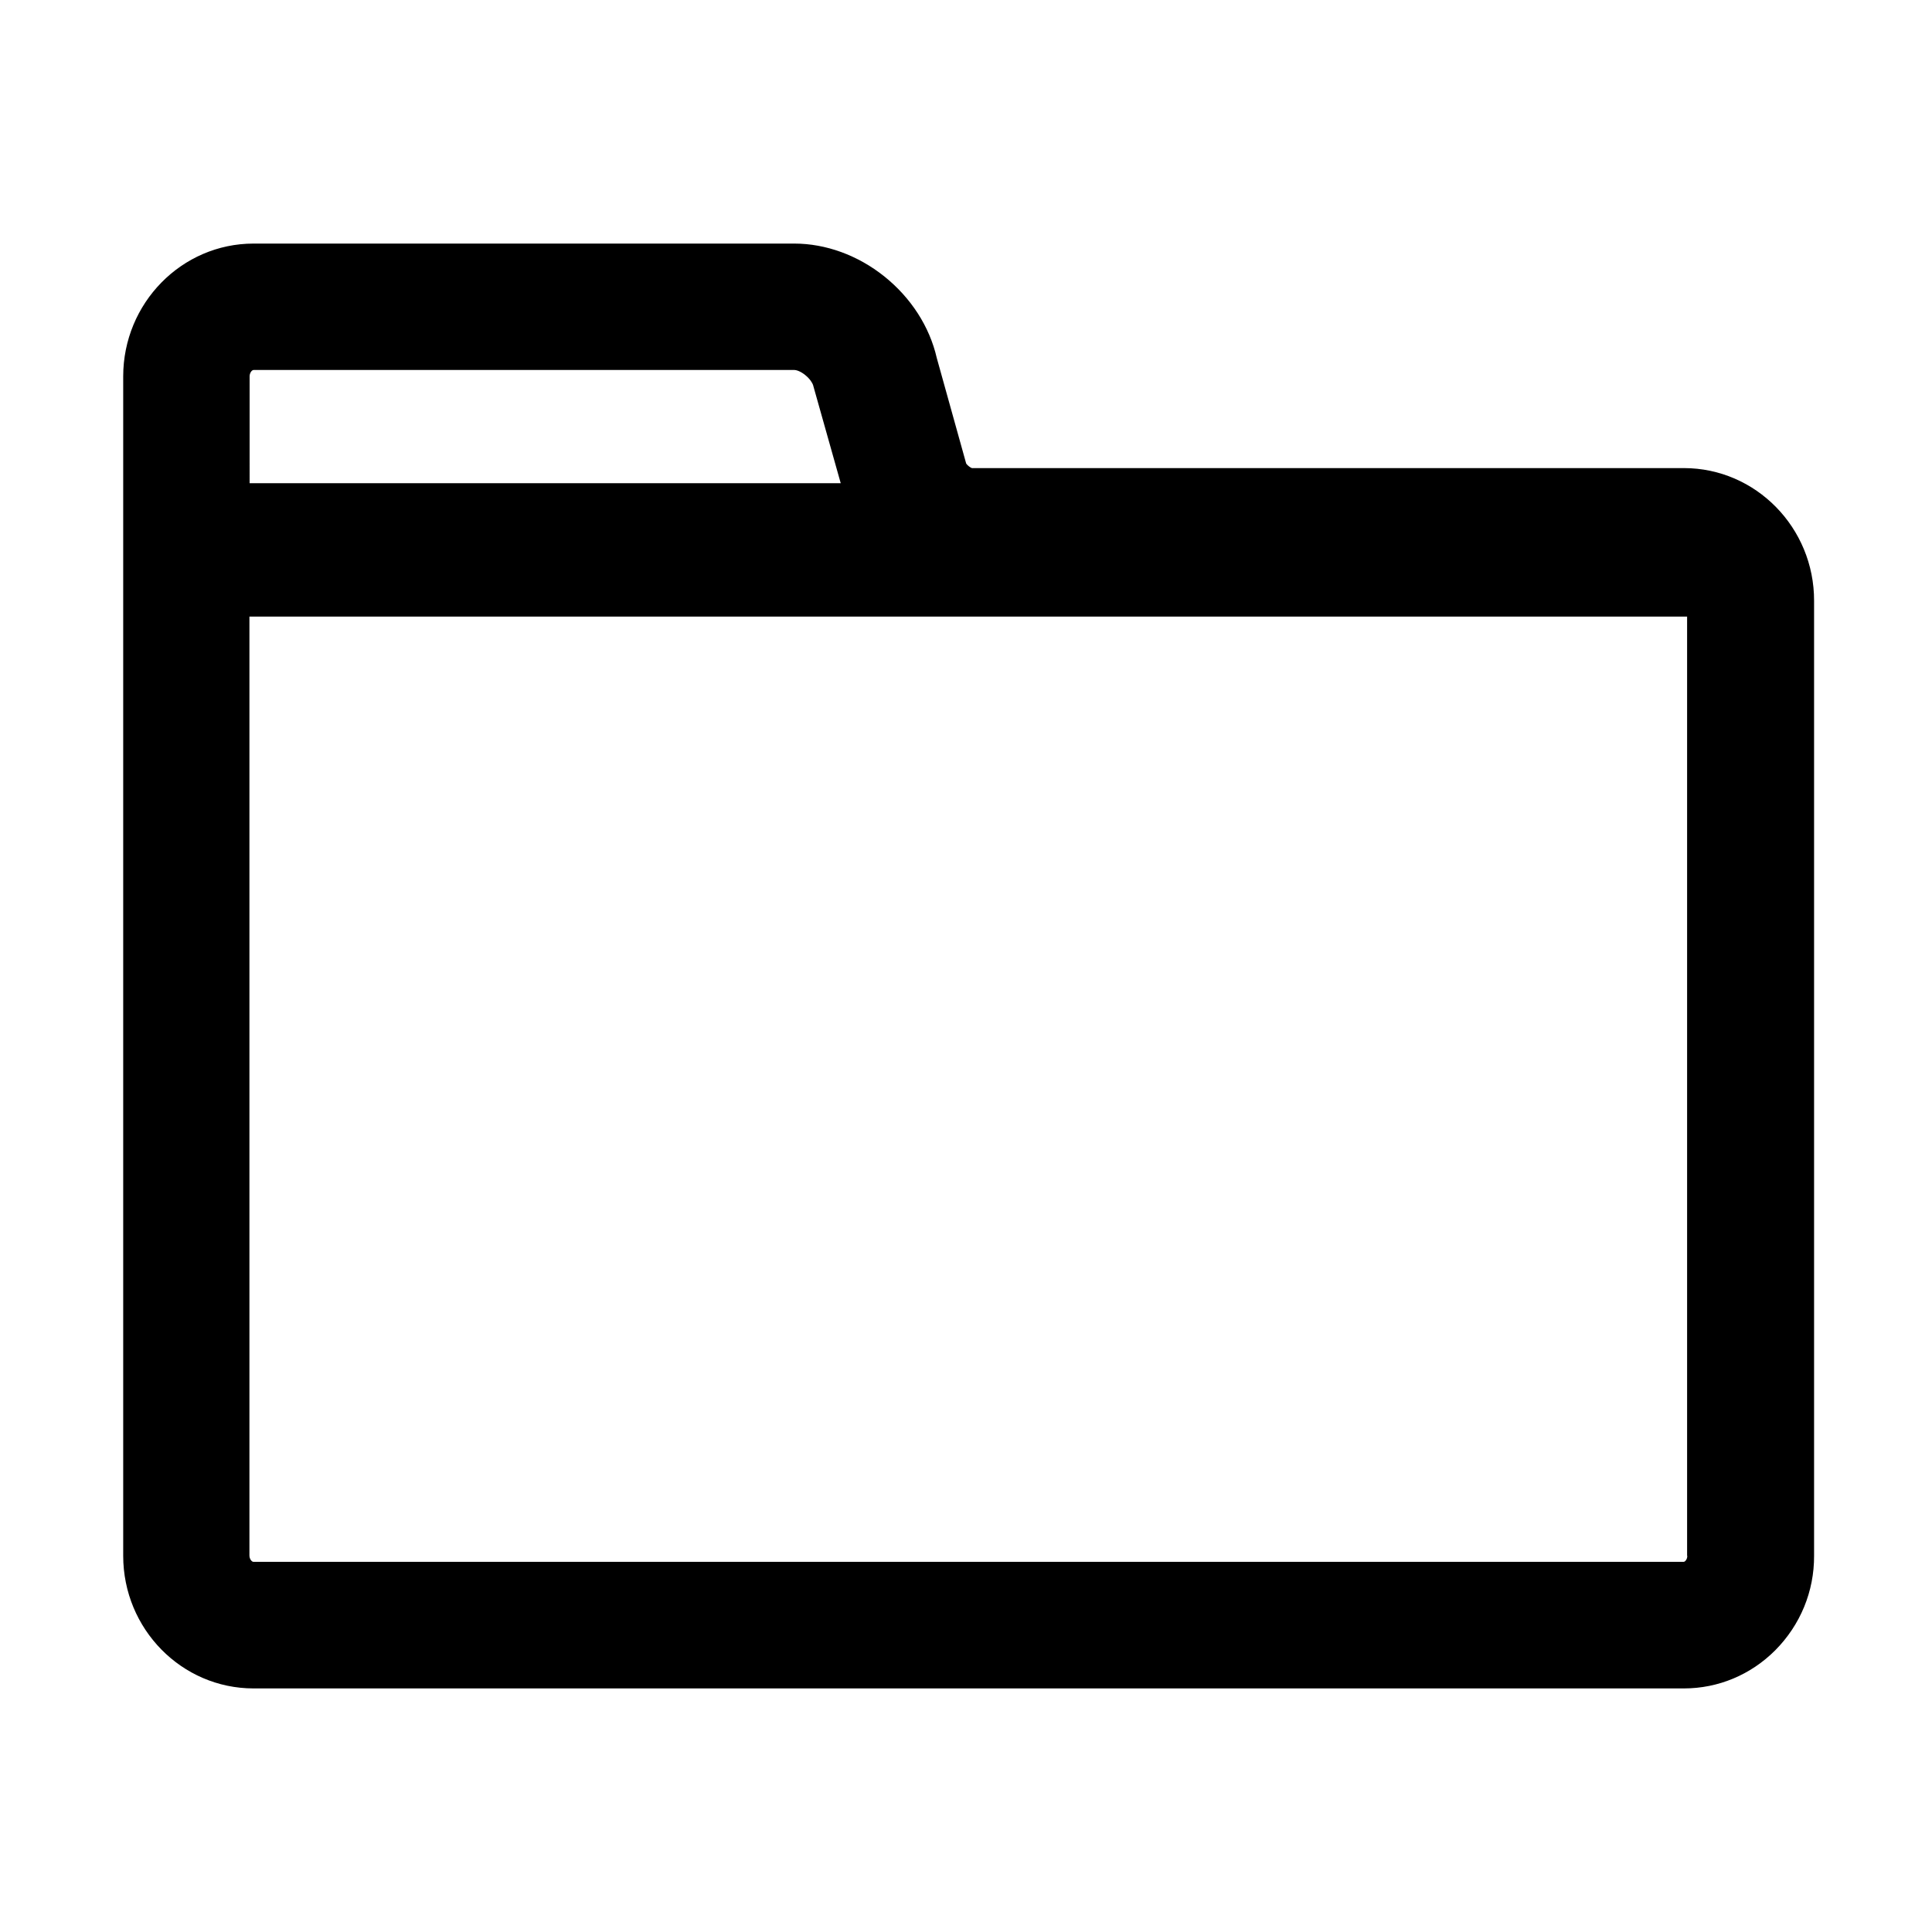
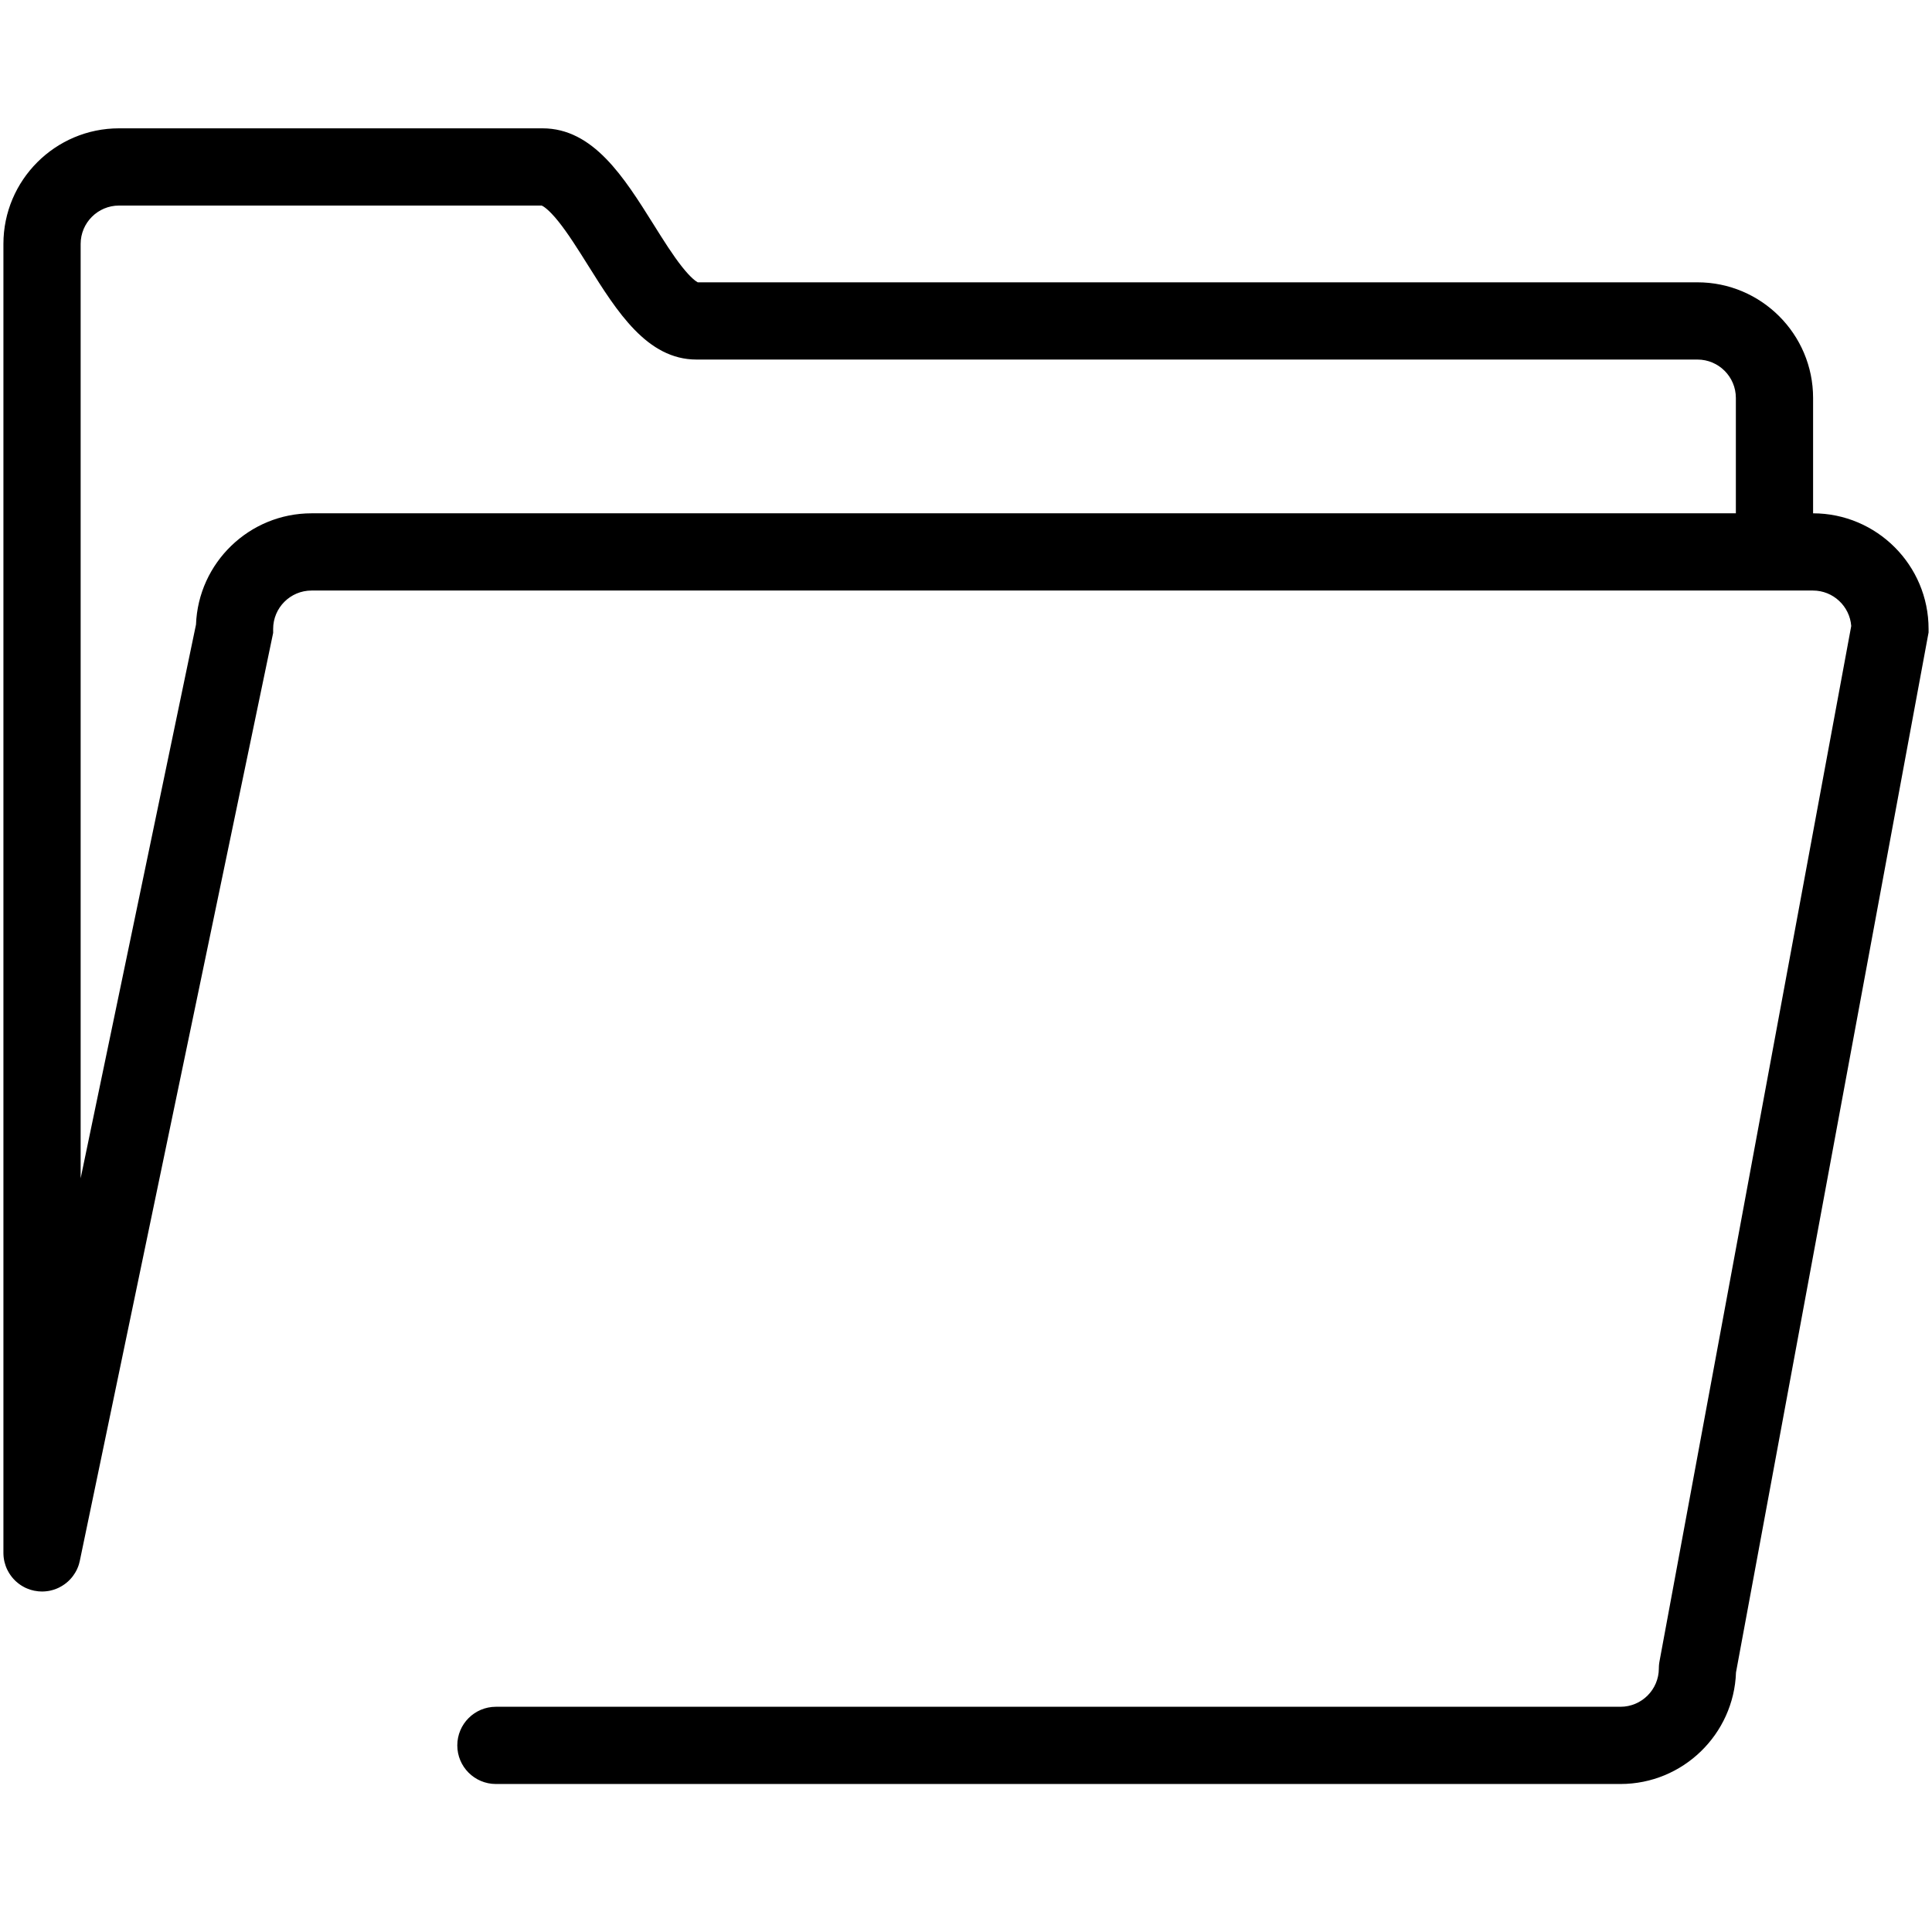
- <svg xmlns="http://www.w3.org/2000/svg" height="48" viewBox="0 0 1024 1024" width="48">
-   <path d="m892.5 248.1h-377.4c-.9-.3-2.5-1.6-3-2.4l-15.6-56c-3.8-16.6-13.7-31.9-27.8-43.2-14-11.2-31-17.4-47.7-17.4h-286.6c-38.1 0-69.1 31.6-69.1 70.4v625.1c0 38.8 31 70.3 69.1 70.3h758.1c18.2 0 35.4-7.2 48.4-20.2 13.3-13.4 20.7-31.2 20.6-50.2v-506c.1-38.8-30.9-70.4-69-70.4zm-760.2-48.6c0-1.9 1.2-3.4 2.1-3.4h286.6c1.2 0 3.5.8 5.8 2.7 2.5 2 3.8 4.2 4.2 5.4v.1l14.6 51.8h-313.3zm762 625.1c0 1.1-.3 1.9-1 2.7-.5.5-.8.5-1 .5h-758c-.8 0-2.1-1.4-2.1-3.4v-497.6h762v497.8z" />
+ <svg xmlns="http://www.w3.org/2000/svg" height="32" viewBox="0 0 1024 1024" width="32">
+   <path d="m960.976 272.065v-61.153c0-33.79-27.496-61.276-61.286-61.276h-529.868c-.819-.43-3.5-2.149-8.258-8.135-4.912-6.171-9.916-14.152-15.206-22.605-15.687-25.01-31.907-50.879-58.809-50.879l-224.462-0c-33.779 0-61.276 27.486-61.276 61.276v693.802c0 .338.01.686.031 1.023.01.246.031.501.051.767.02.225.041.45.072.675.01.113.031.225.051.348.01.174.041.338.072.512.051.276.102.553.153.819.041.225.092.46.153.686.174.686.368 1.351.604 2.016.102.266.205.532.307.798.082.205.174.409.256.614.051.092.092.194.133.297.102.215.215.44.327.655.174.348.368.696.573 1.044.082.153.174.307.266.45.849 1.381 1.862 2.661 3.019 3.807.164.164.327.327.501.481.287.266.583.522.88.767.256.205.512.409.778.614.266.194.532.389.798.563.266.184.532.358.808.522.317.194.645.379.982.553.184.113.379.205.573.307.205.092.409.194.604.287h.02c.266.123.542.246.819.348.553.225 1.115.43 1.699.604.573.174 1.167.327 1.77.45.757.153 1.504.266 2.251.338.624.061 1.248.092 1.873.092h.061c.348 0 .686-.01 1.034-.031.246 0 .491-.02.737-.051.246-.02.501-.041.747-.082.082 0 .164-.01.235-.031.215-.02.43-.051.645-.092.266-.041.522-.092.778-.143.194-.041.389-.082.583-.143.716-.164 1.412-.368 2.098-.614.266-.102.532-.205.798-.307.266-.113.522-.215.778-.338h.02c.266-.123.512-.246.767-.379.358-.174.706-.358 1.044-.573.153-.082.307-.174.45-.266.798-.481 1.555-1.023 2.282-1.627.256-.205.501-.42.747-.645.235-.215.471-.44.706-.675s.46-.471.675-.706c.225-.246.44-.491.645-.747s.409-.512.614-.778c.01-.01.01-.01.01-.01.379-.522.747-1.064 1.085-1.617.174-.287.338-.573.491-.86.133-.246.266-.491.389-.737.041-.092.092-.184.133-.276.092-.205.184-.409.276-.624.102-.215.194-.45.276-.675.082-.194.153-.389.225-.583.02-.072.051-.143.072-.225.082-.225.153-.46.225-.696.174-.573.327-1.167.45-1.77l.02-.102 102.443-491.678v-2.108c0-11.215 9.118-20.343 20.343-20.343h795.795c10.683 0 19.484 8.289 20.282 18.788l-101.543 548.318-.082.45c-.061.317-.113.634-.153.941-.041.297-.072.583-.102.87-.02.287-.051.573-.061.86-.02.327-.031.665-.031.993v.082c-.01 11.205-9.128 20.323-20.343 20.323h-596.035c-11.308 0-20.466 9.159-20.466 20.466 0 11.297 9.159 20.466 20.466 20.466h596.035c33.073 0 60.109-26.34 61.235-59.137v-.01l101.727-549.341.348-1.842v-1.883c-0-33.769-27.466-61.245-61.214-61.276zm-40.932 0h-754.924c-33.012 0-60.017 26.238-61.235 58.963l-61.143 293.494v-495.229c0-11.215 9.128-20.343 20.343-20.343h224.043c.706.307 3.51 1.821 8.678 8.217 5.157 6.385 10.601 15.073 15.871 23.475 15.38 24.549 31.293 49.927 57.489 49.927h530.523c11.226 0 20.354 9.128 20.354 20.343z" />
+   <path d="m16.341 842.651c-.573-.174-1.146-.368-1.699-.604.553.225 1.115.43 1.699.604z" />
</svg>
